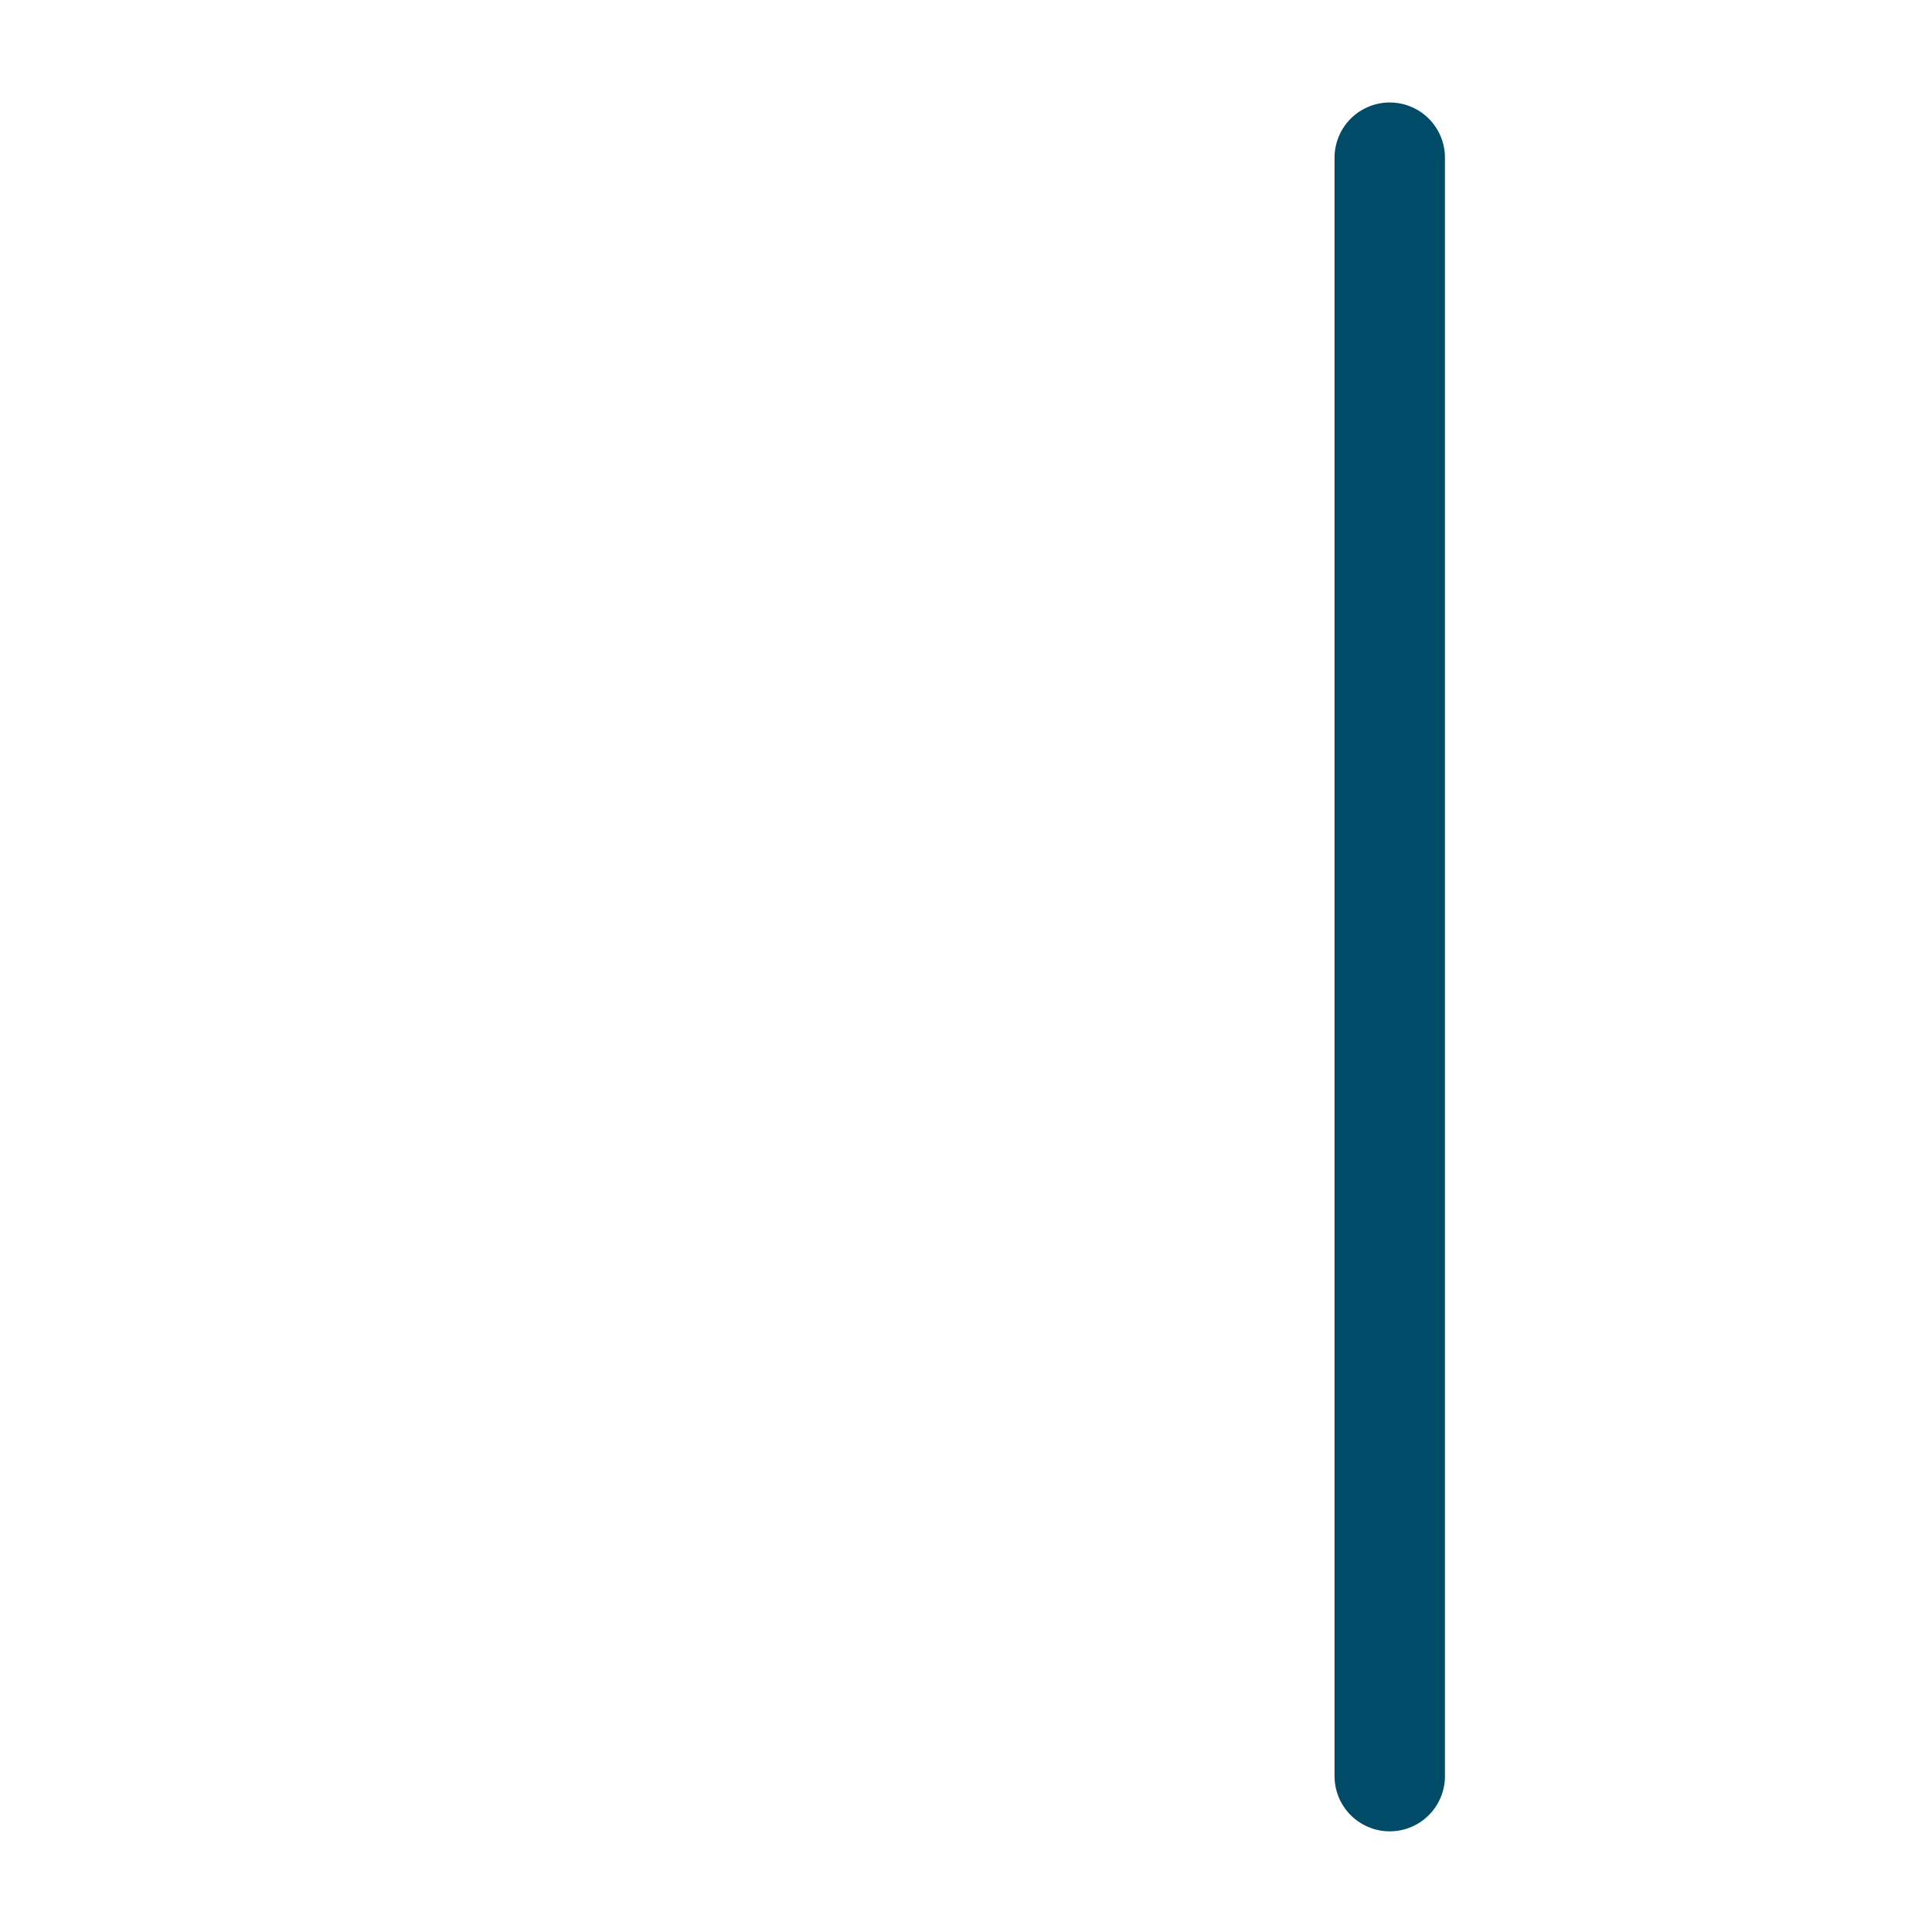
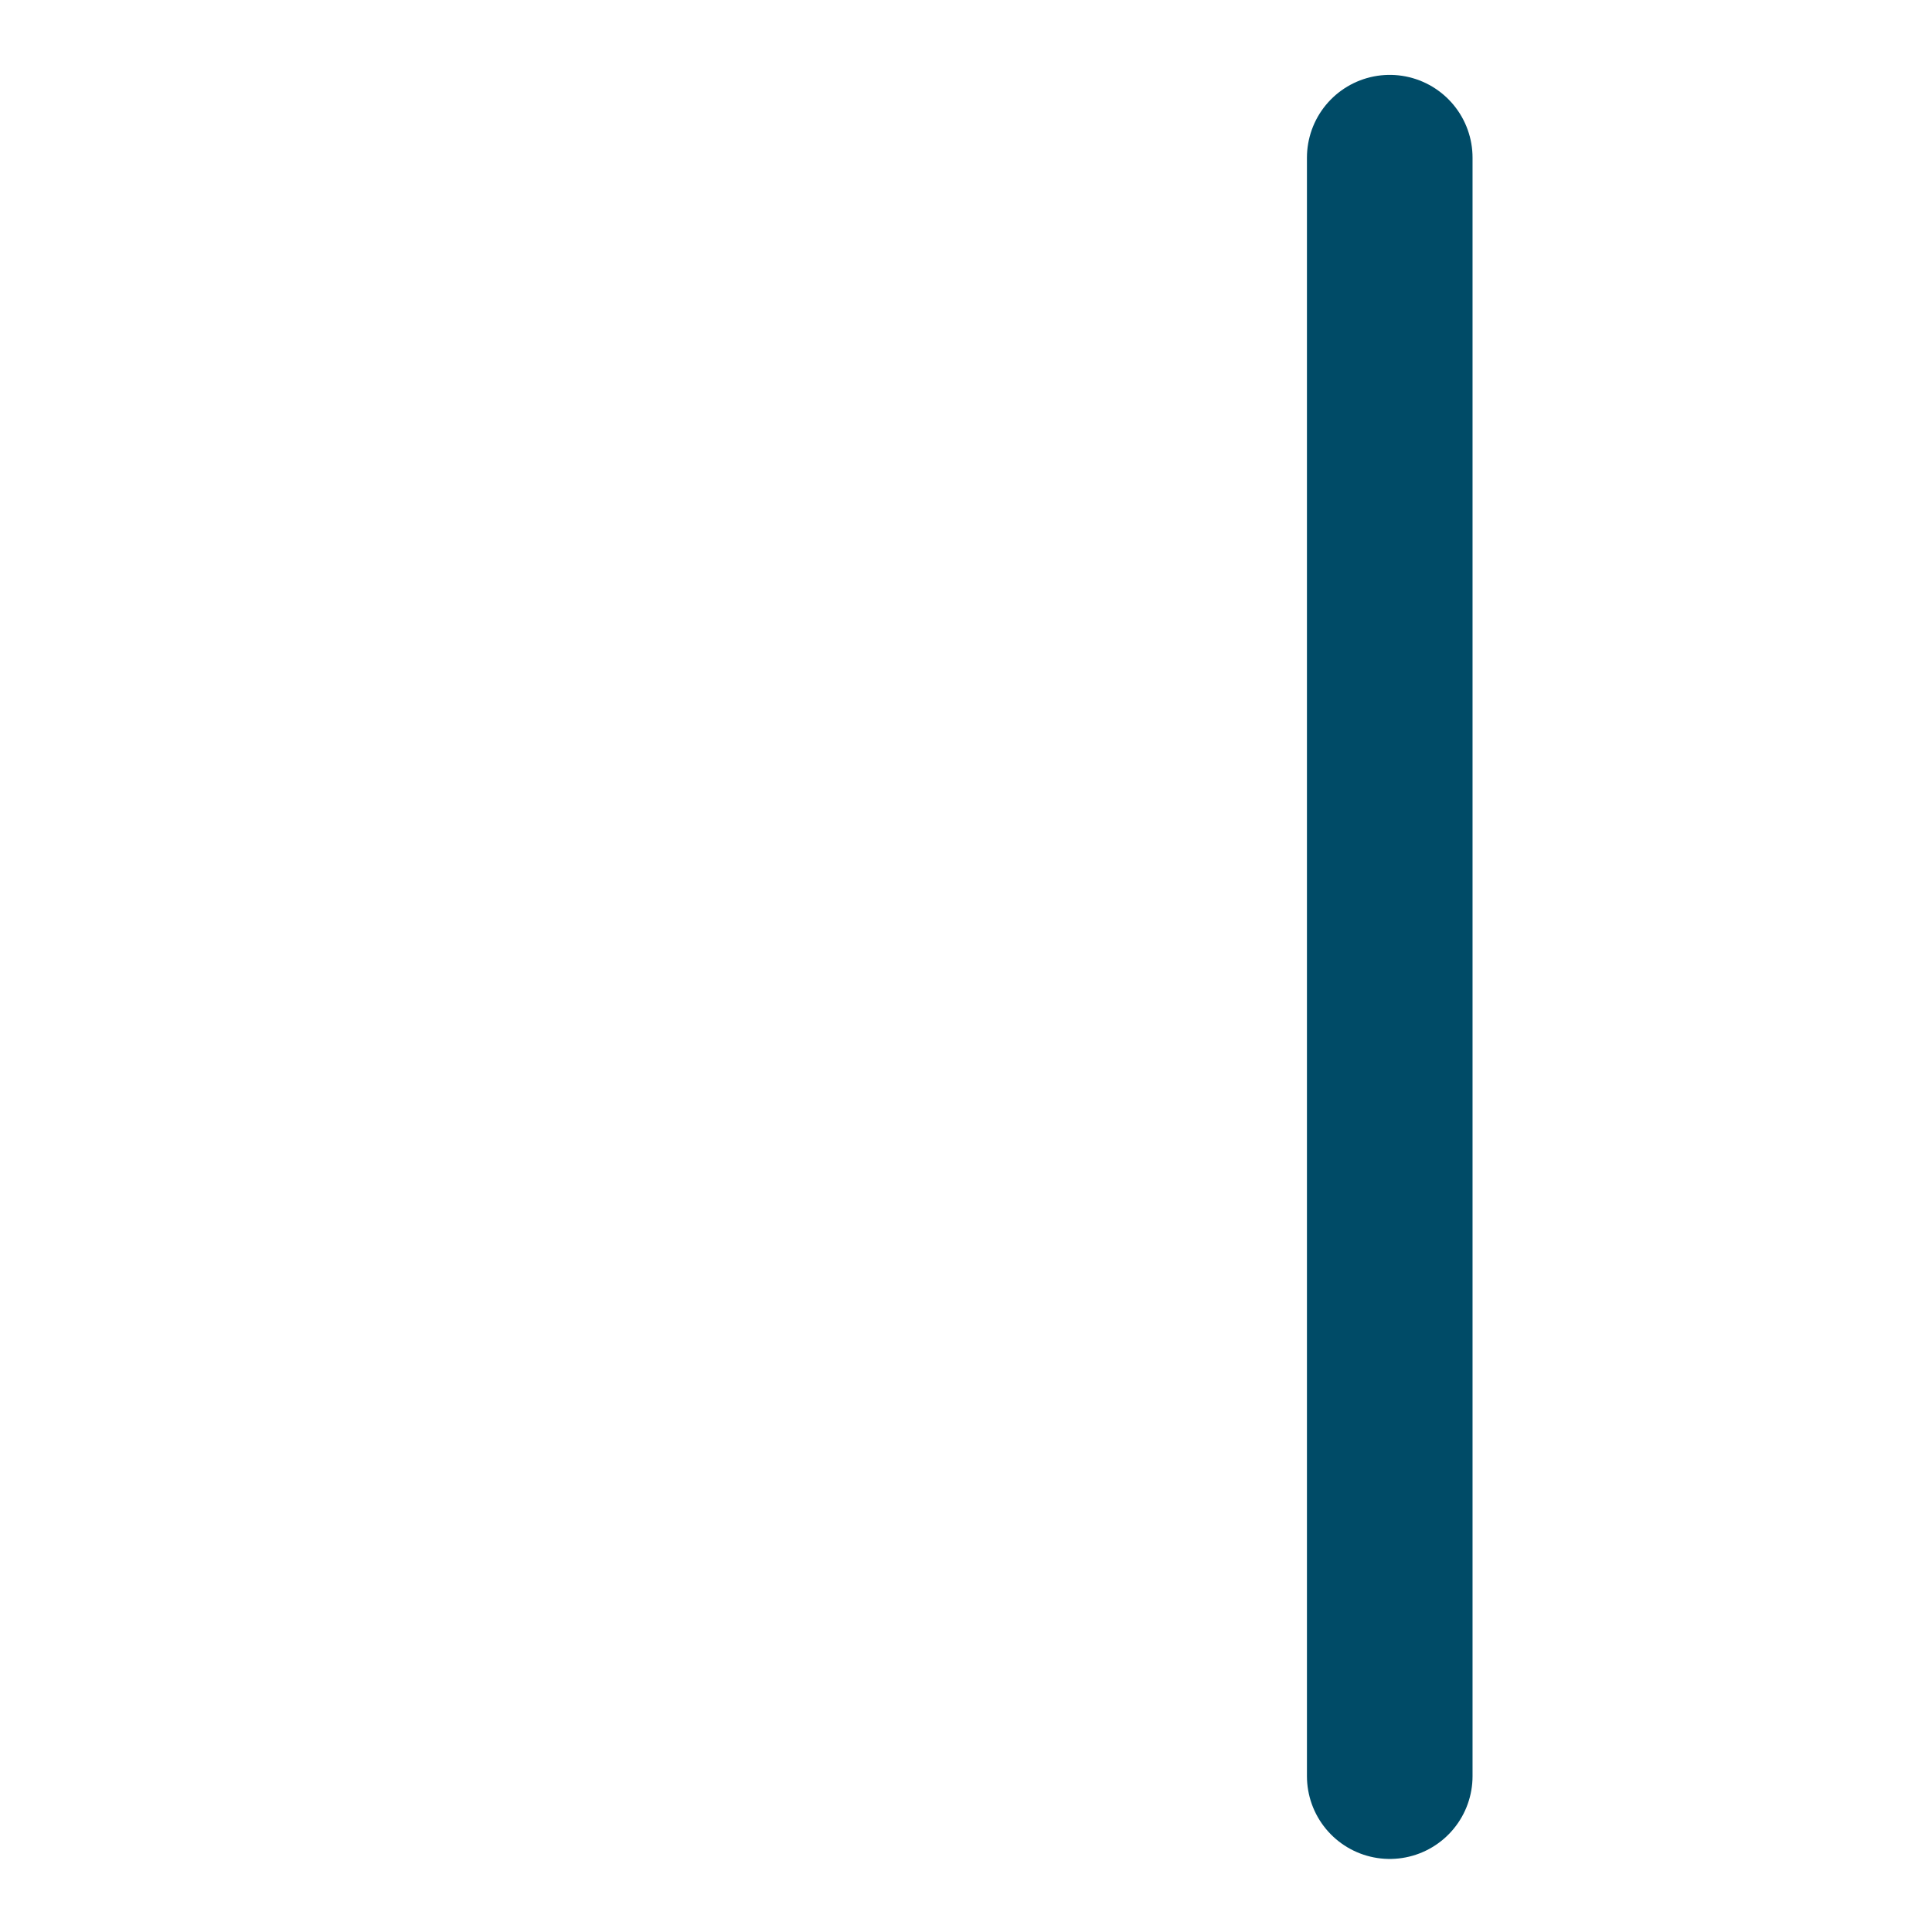
<svg xmlns="http://www.w3.org/2000/svg" width="100%" height="100%" viewBox="0 0 70 70" version="1.1" xml:space="preserve" style="fill-rule:evenodd;clip-rule:evenodd;stroke-linecap:round;stroke-linejoin:round;stroke-miterlimit:1.5;">
  <g transform="matrix(1,0,0,1,6.47999,0.879999)">
-     <path d="M43.873,4.833L43.873,63.473" style="fill:none;stroke:rgb(0,75,103);stroke-width:4px;" />
+     <path d="M43.873,4.833L43.873,63.473" style="fill:none;stroke:rgb(0,75,103);stroke-width:6px;" />
  </g>
</svg>
